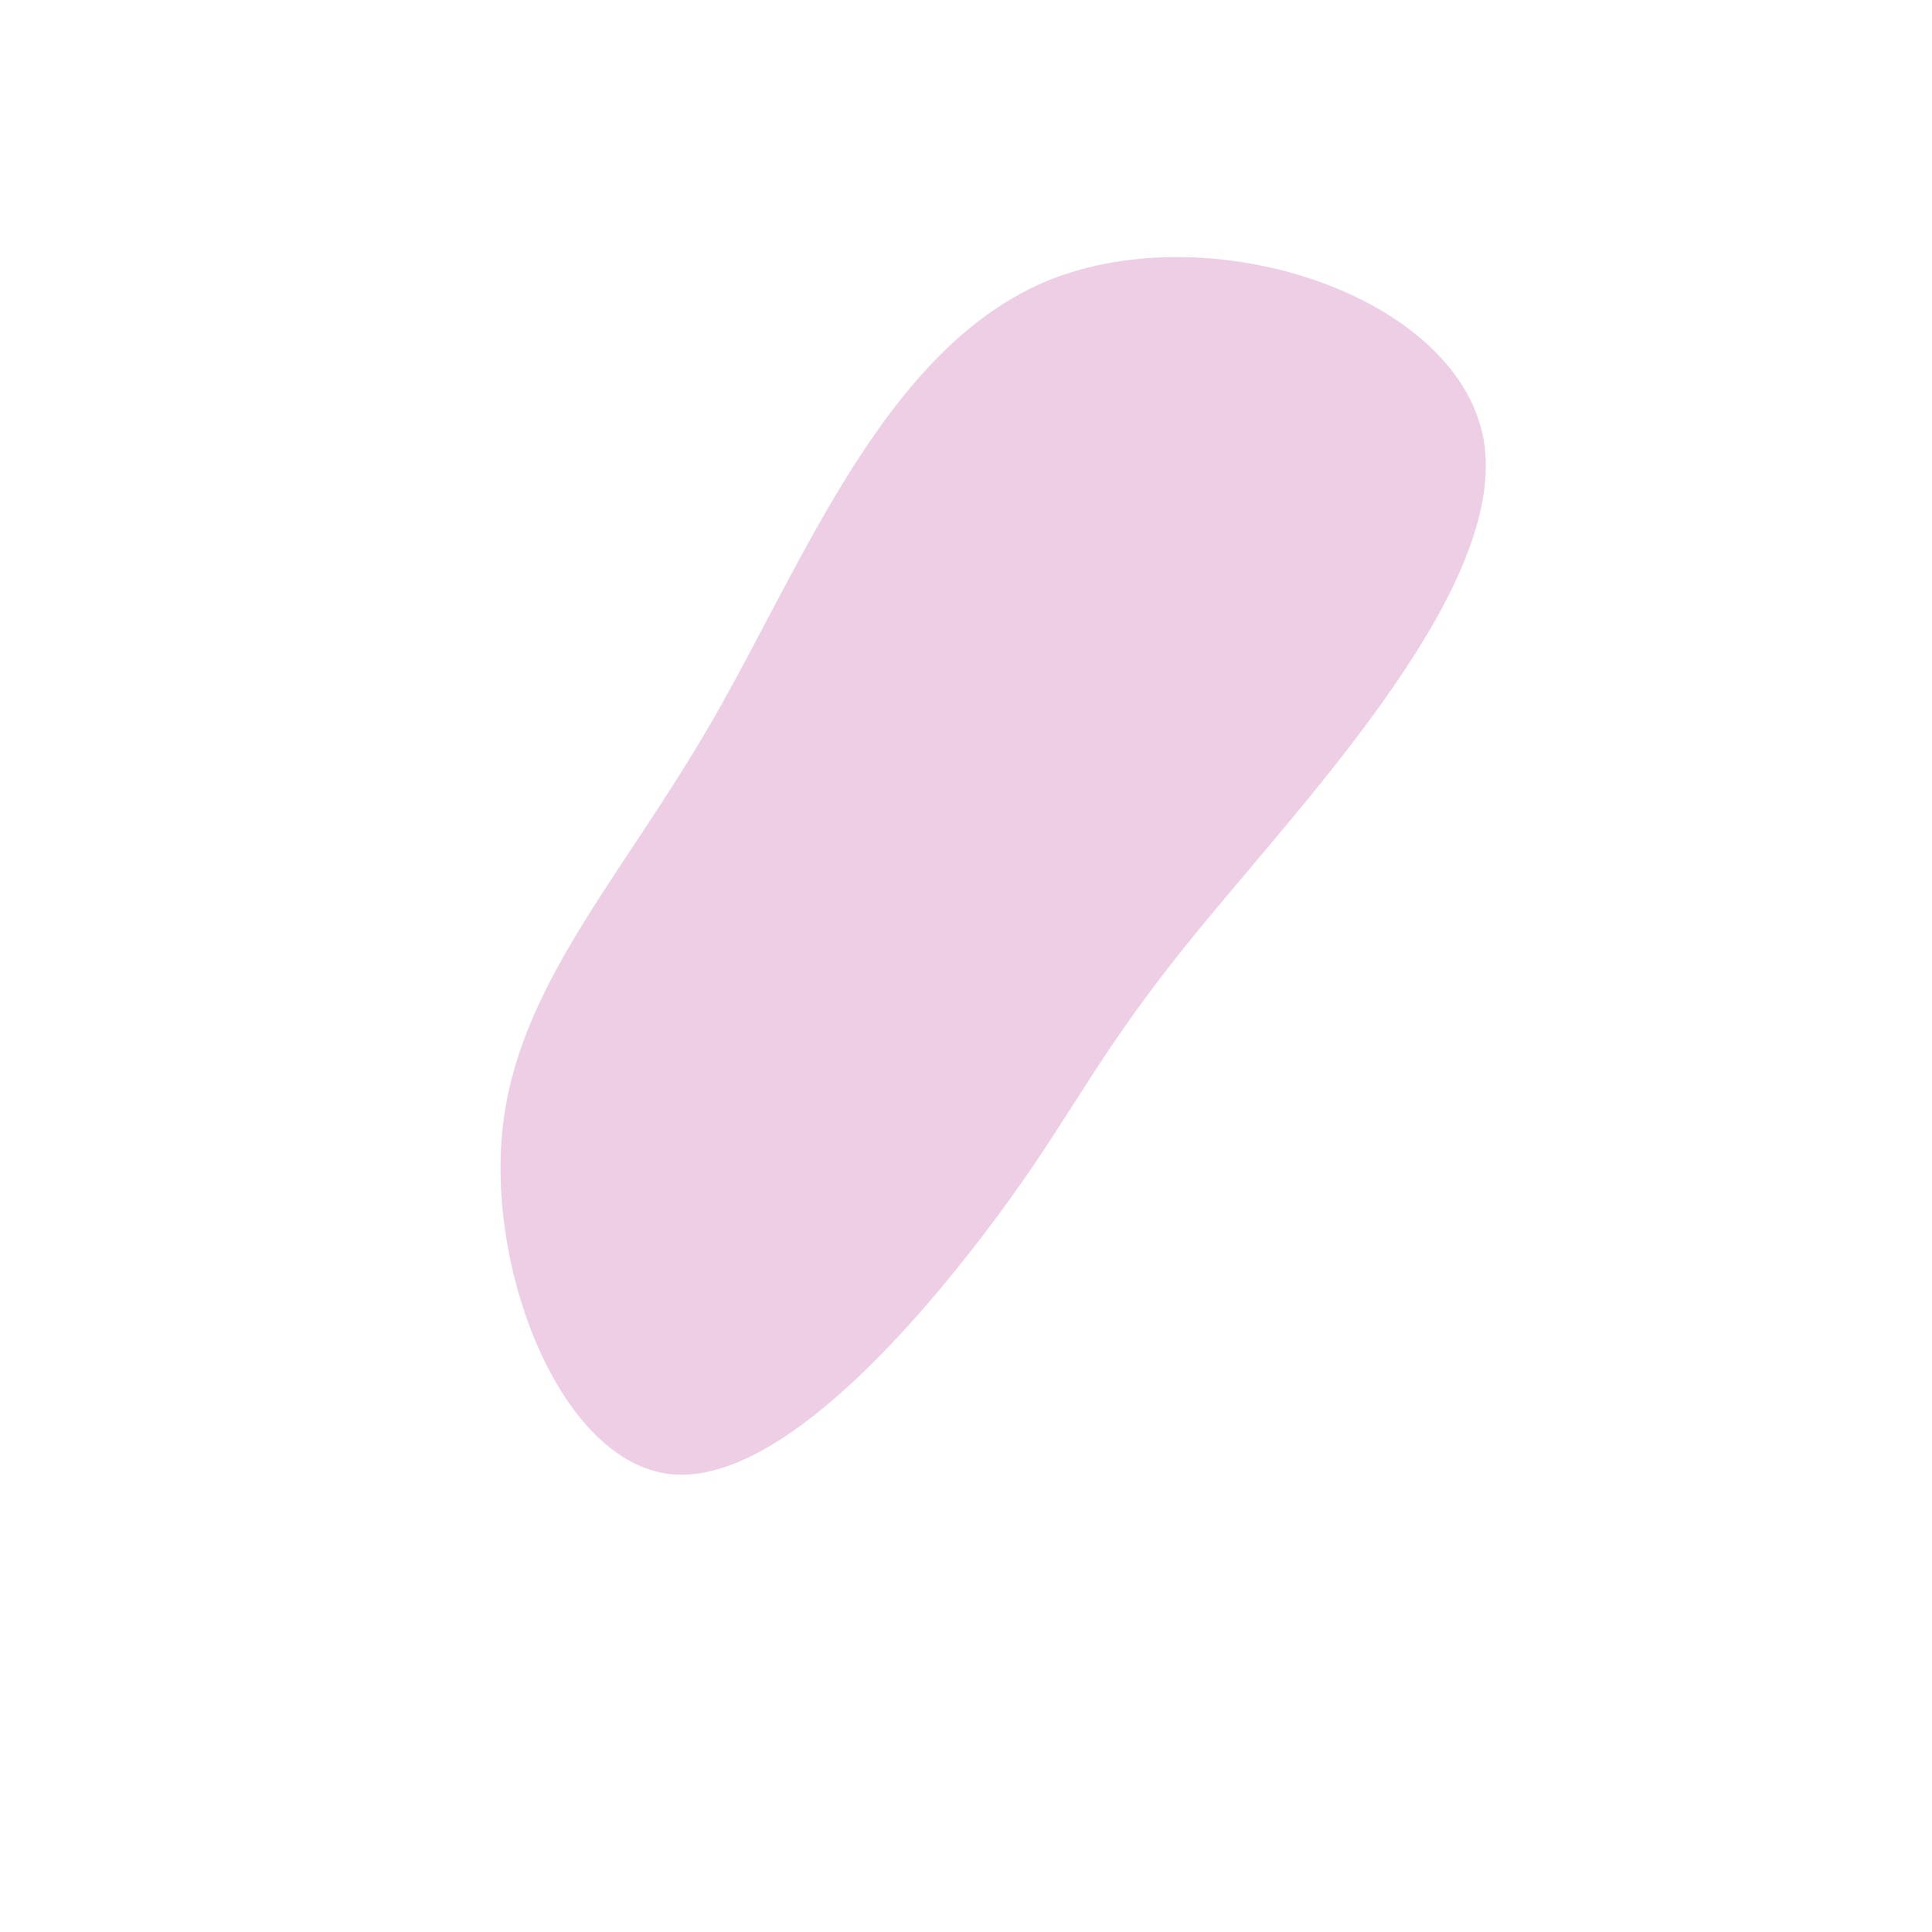
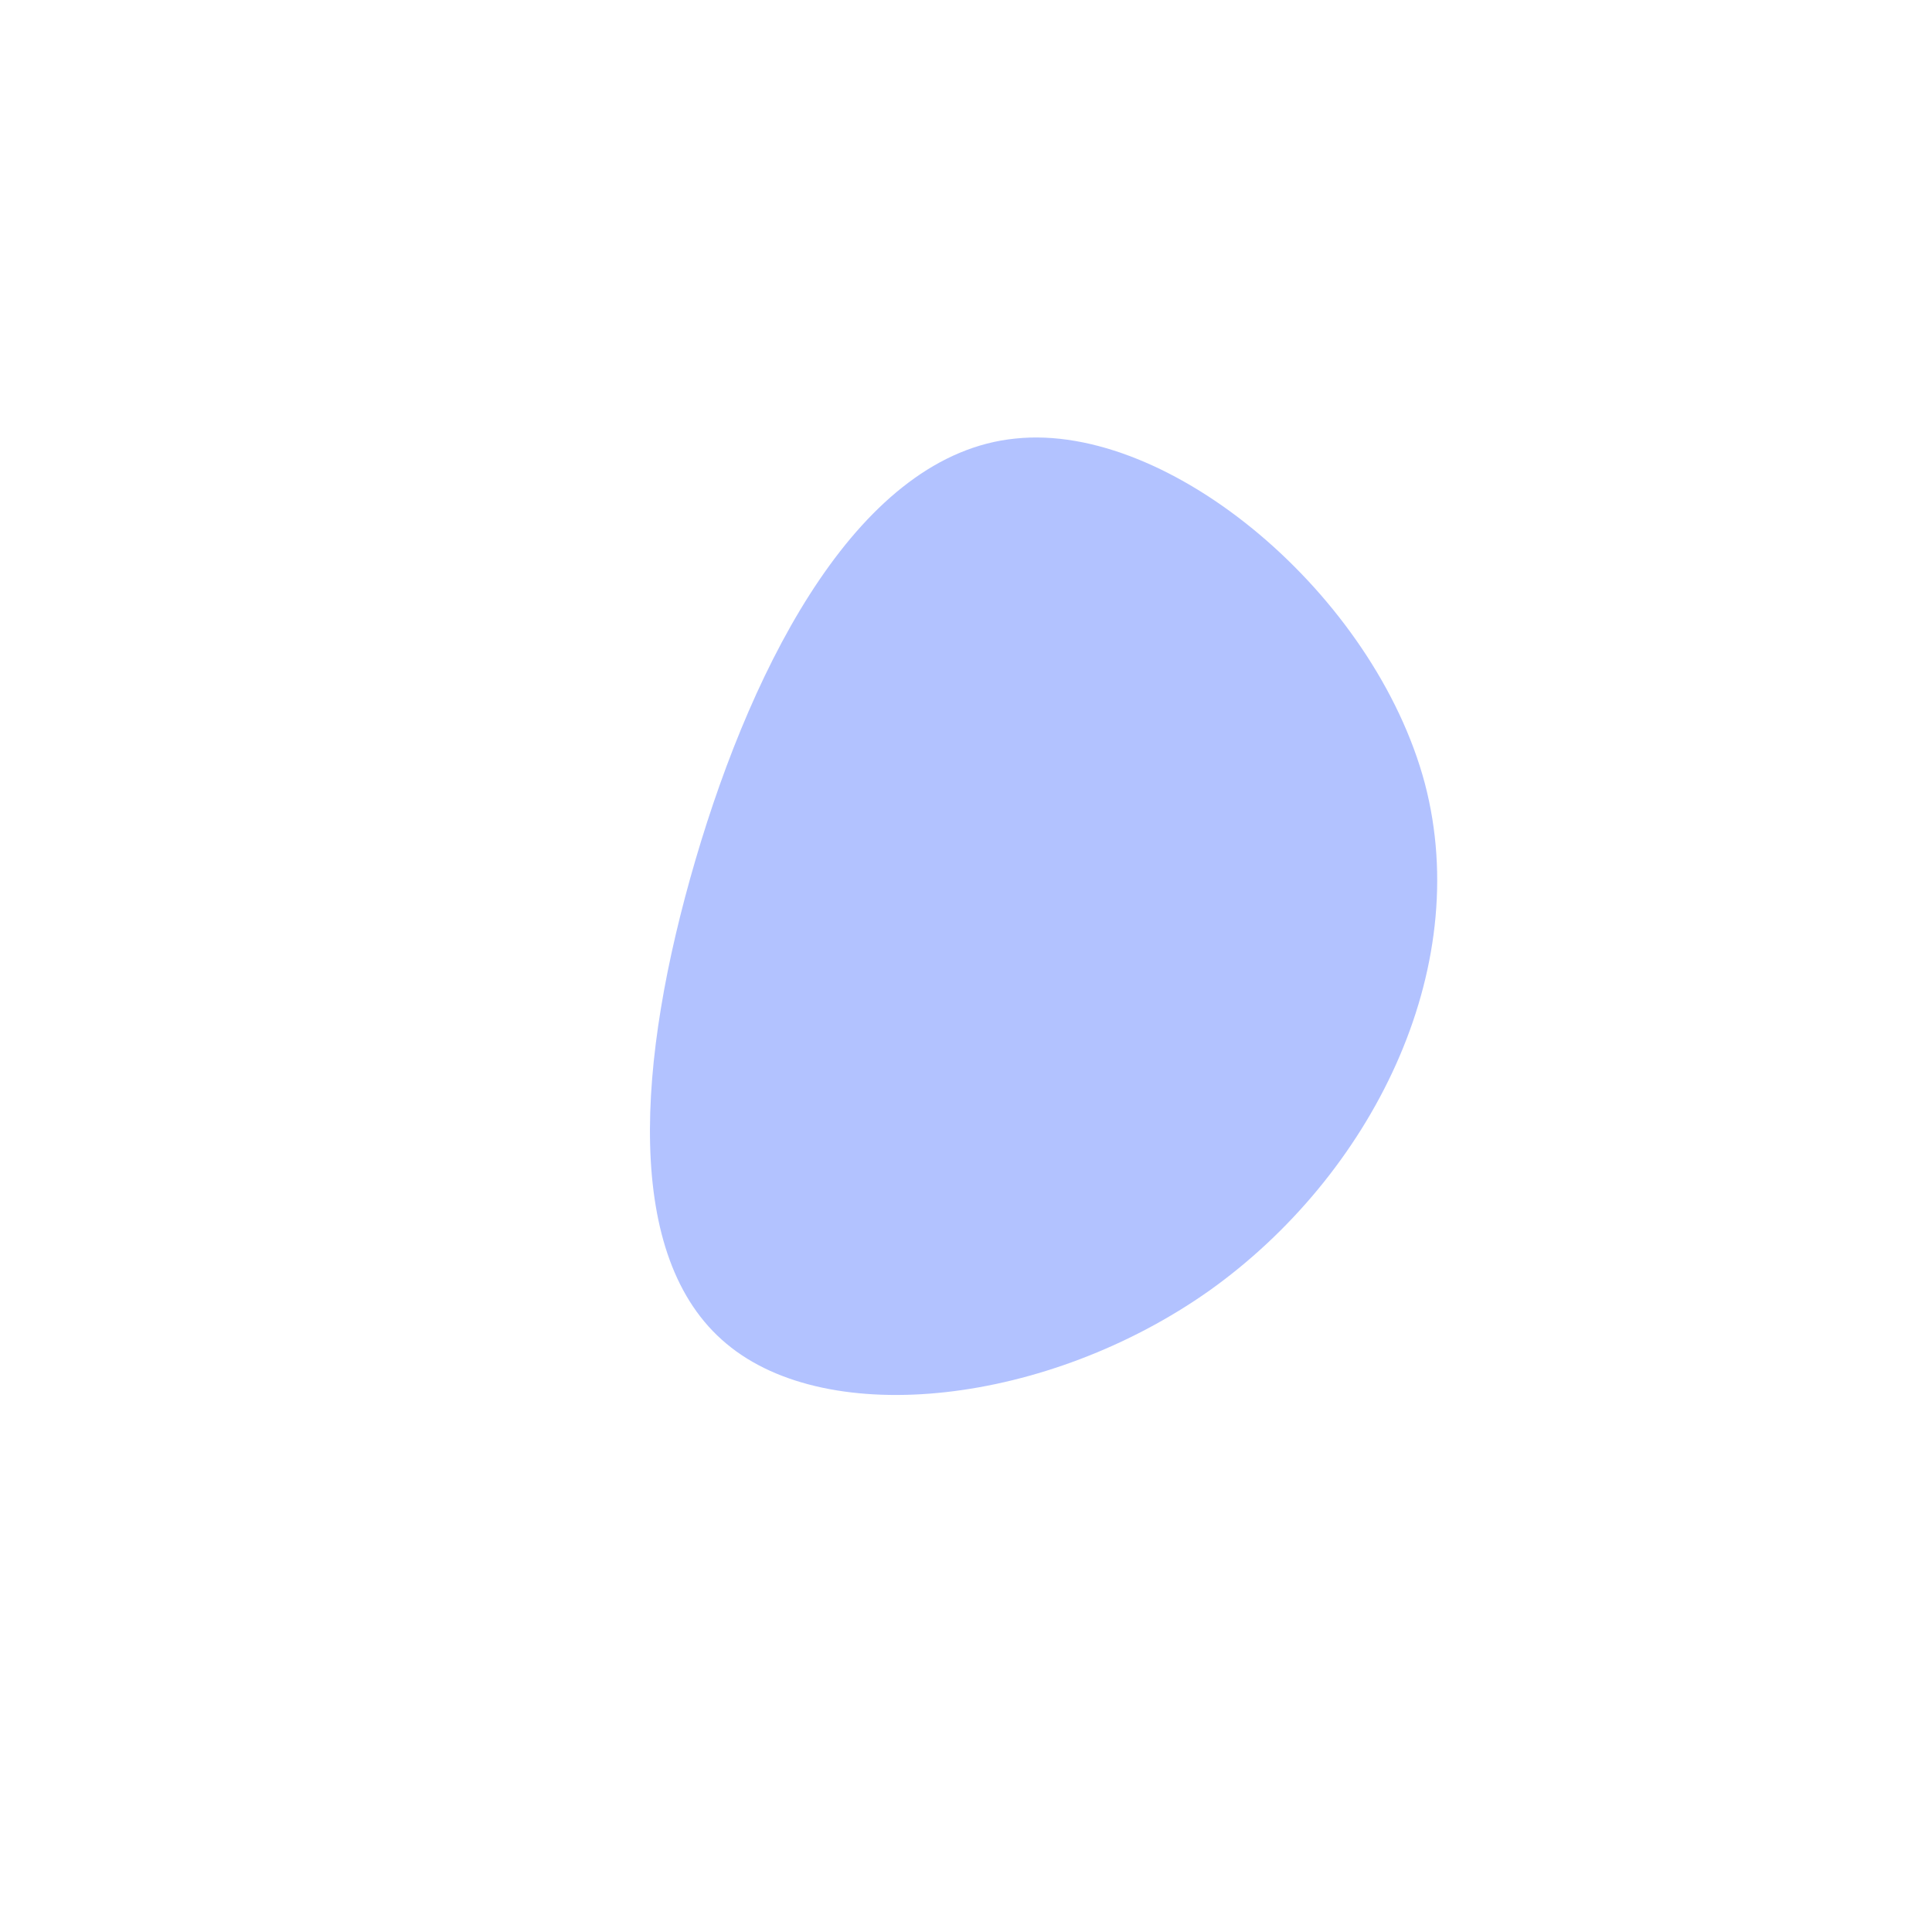
<svg xmlns="http://www.w3.org/2000/svg" viewBox="0 0 200 200">
-   <path fill="#eecee5" d="M53.6,-54.4C56.1,-39.5,35.8,-18,24.7,-4.5C13.5,9,11.6,14.6,3.4,25.7C-4.9,36.9,-19.4,53.8,-30.6,52.6C-41.7,51.4,-49.5,32.2,-48,17.1C-46.5,2.1,-35.7,-9,-26.2,-25.5C-16.7,-42,-8.3,-64.1,8.6,-71C25.5,-77.8,51,-69.4,53.6,-54.4Z" transform="translate(100 100)" />
+   <path fill="#6686FF" opacity="50%" d="M47.5,-18.9C52.6,0.5,41.9,21.7,25.2,33.6C8.5,45.4,-14.2,48,-24.8,39.1C-35.5,30.2,-34.1,9.8,-28,-11C-21.9,-31.8,-10.9,-53,5.1,-54.6C21.1,-56.3,42.3,-38.4,47.5,-18.9Z" transform="translate(100 100)" />
</svg>
